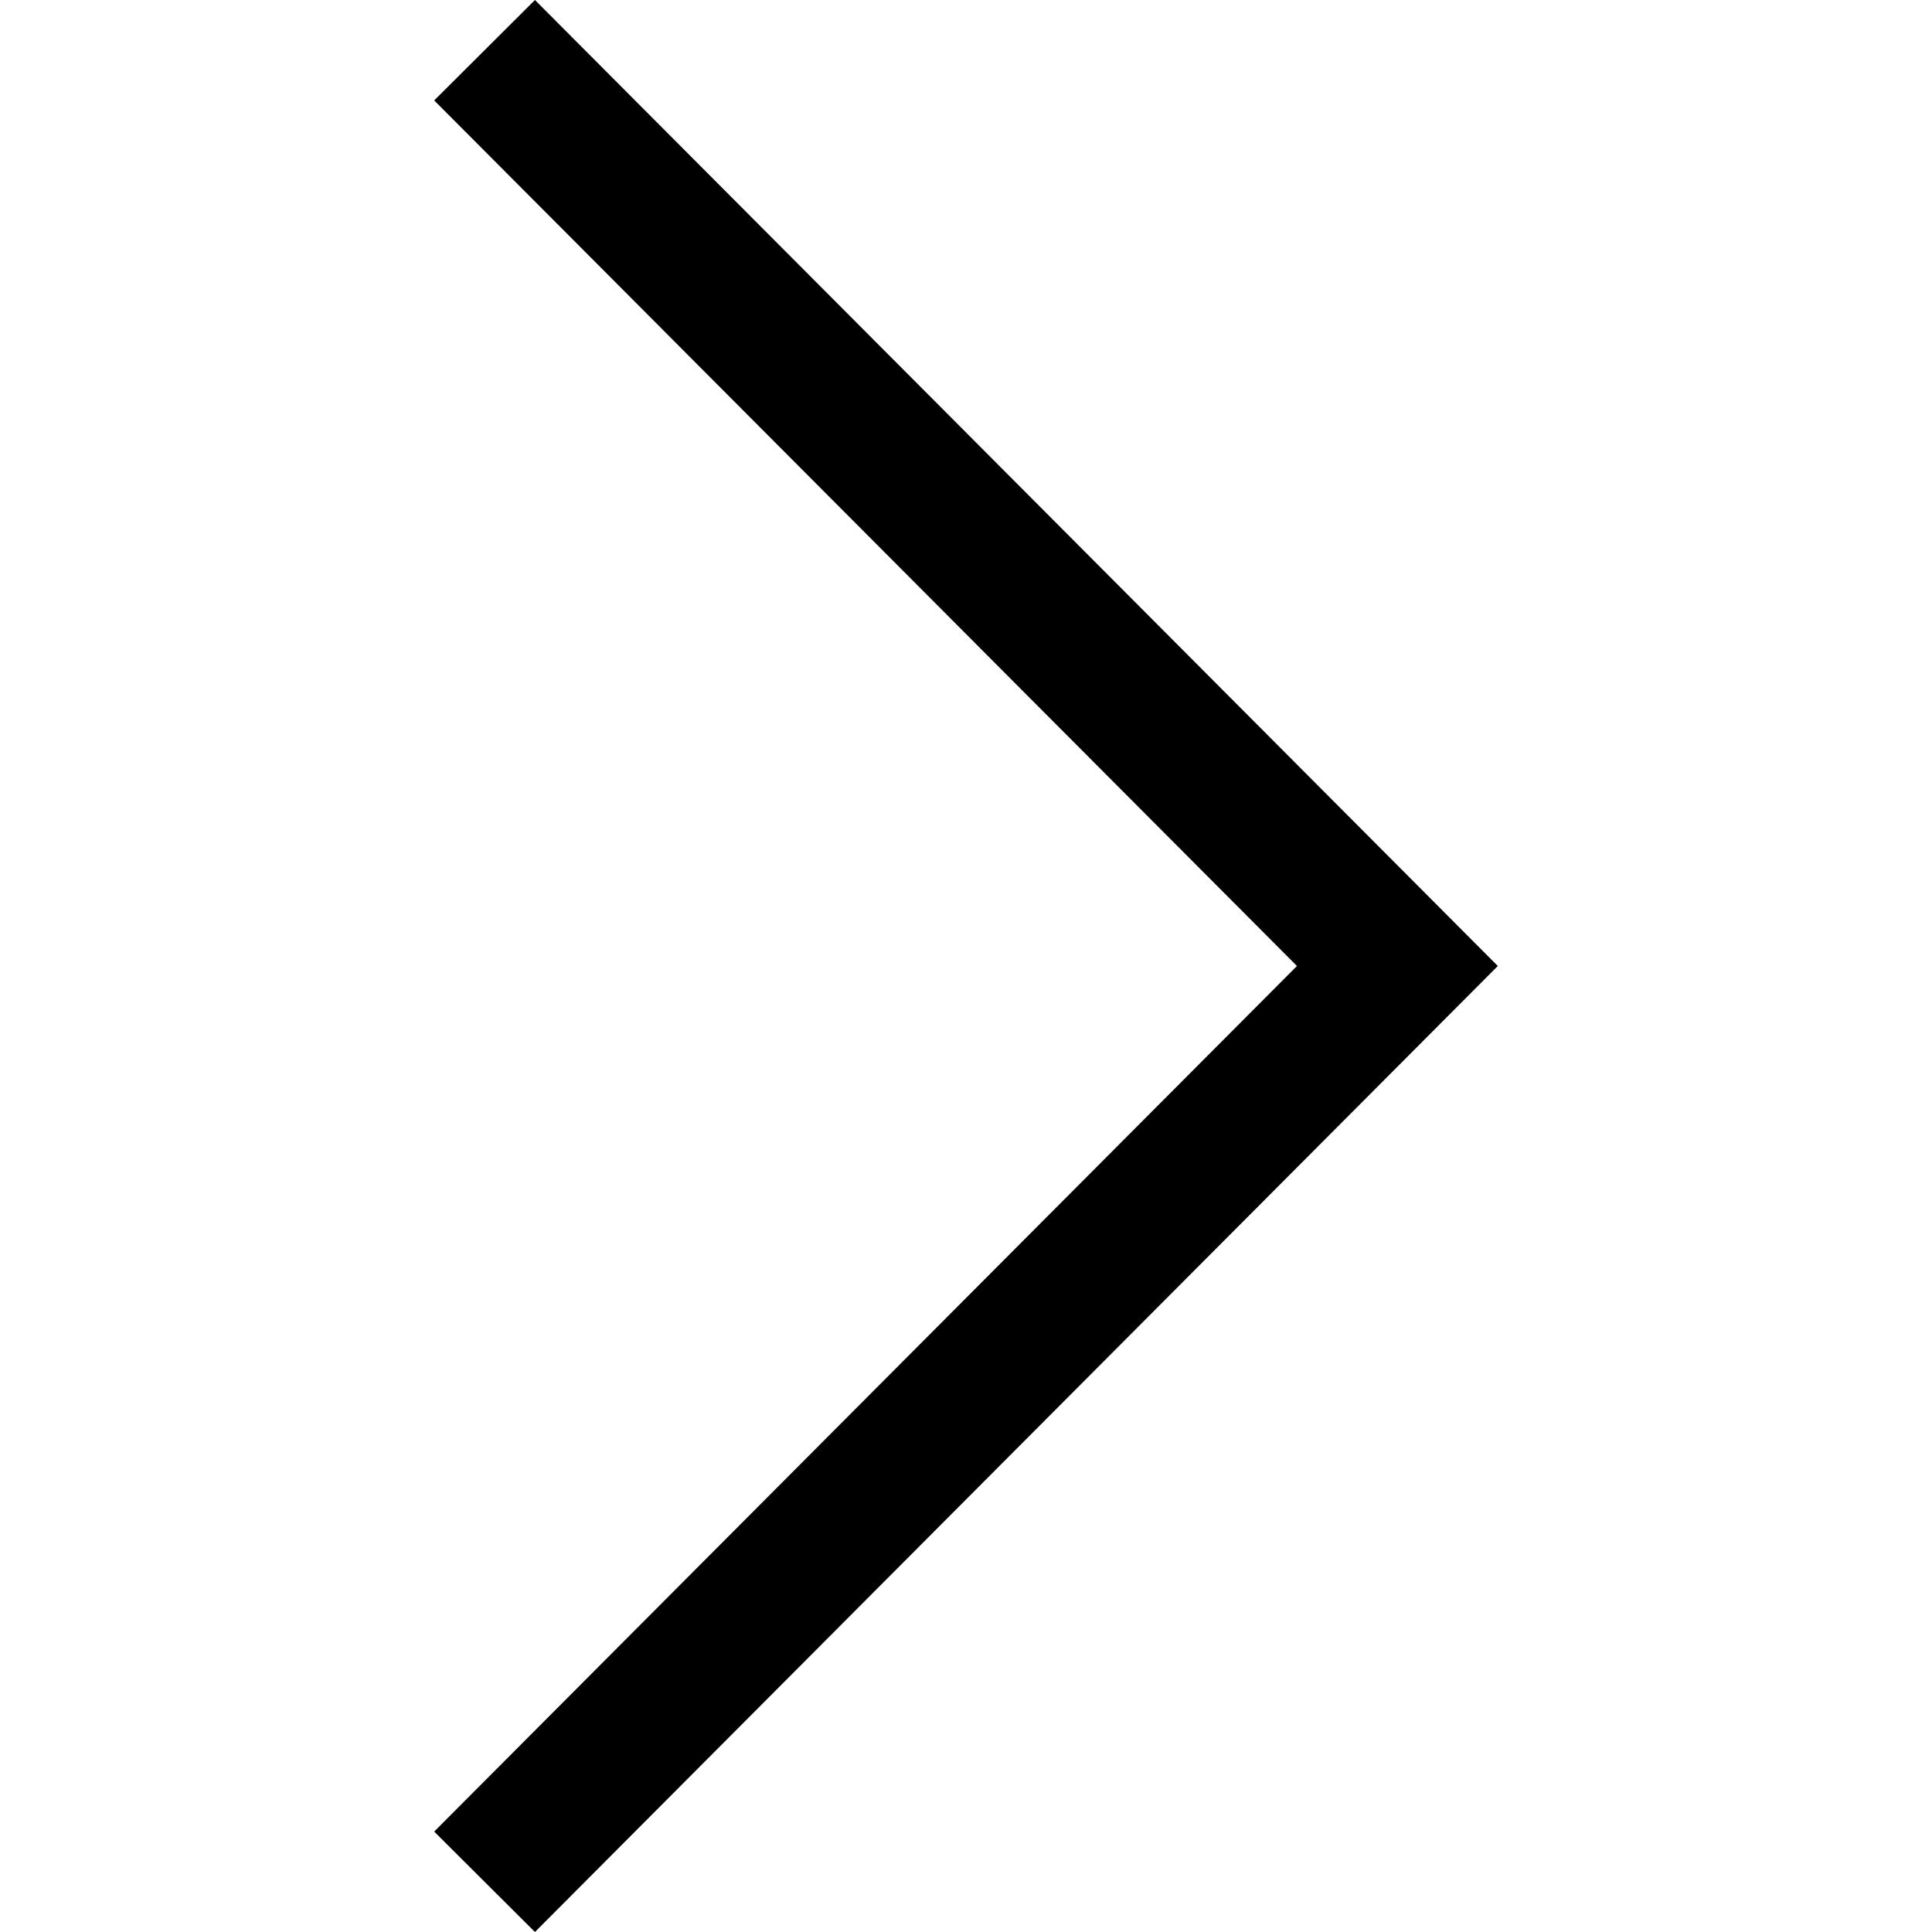
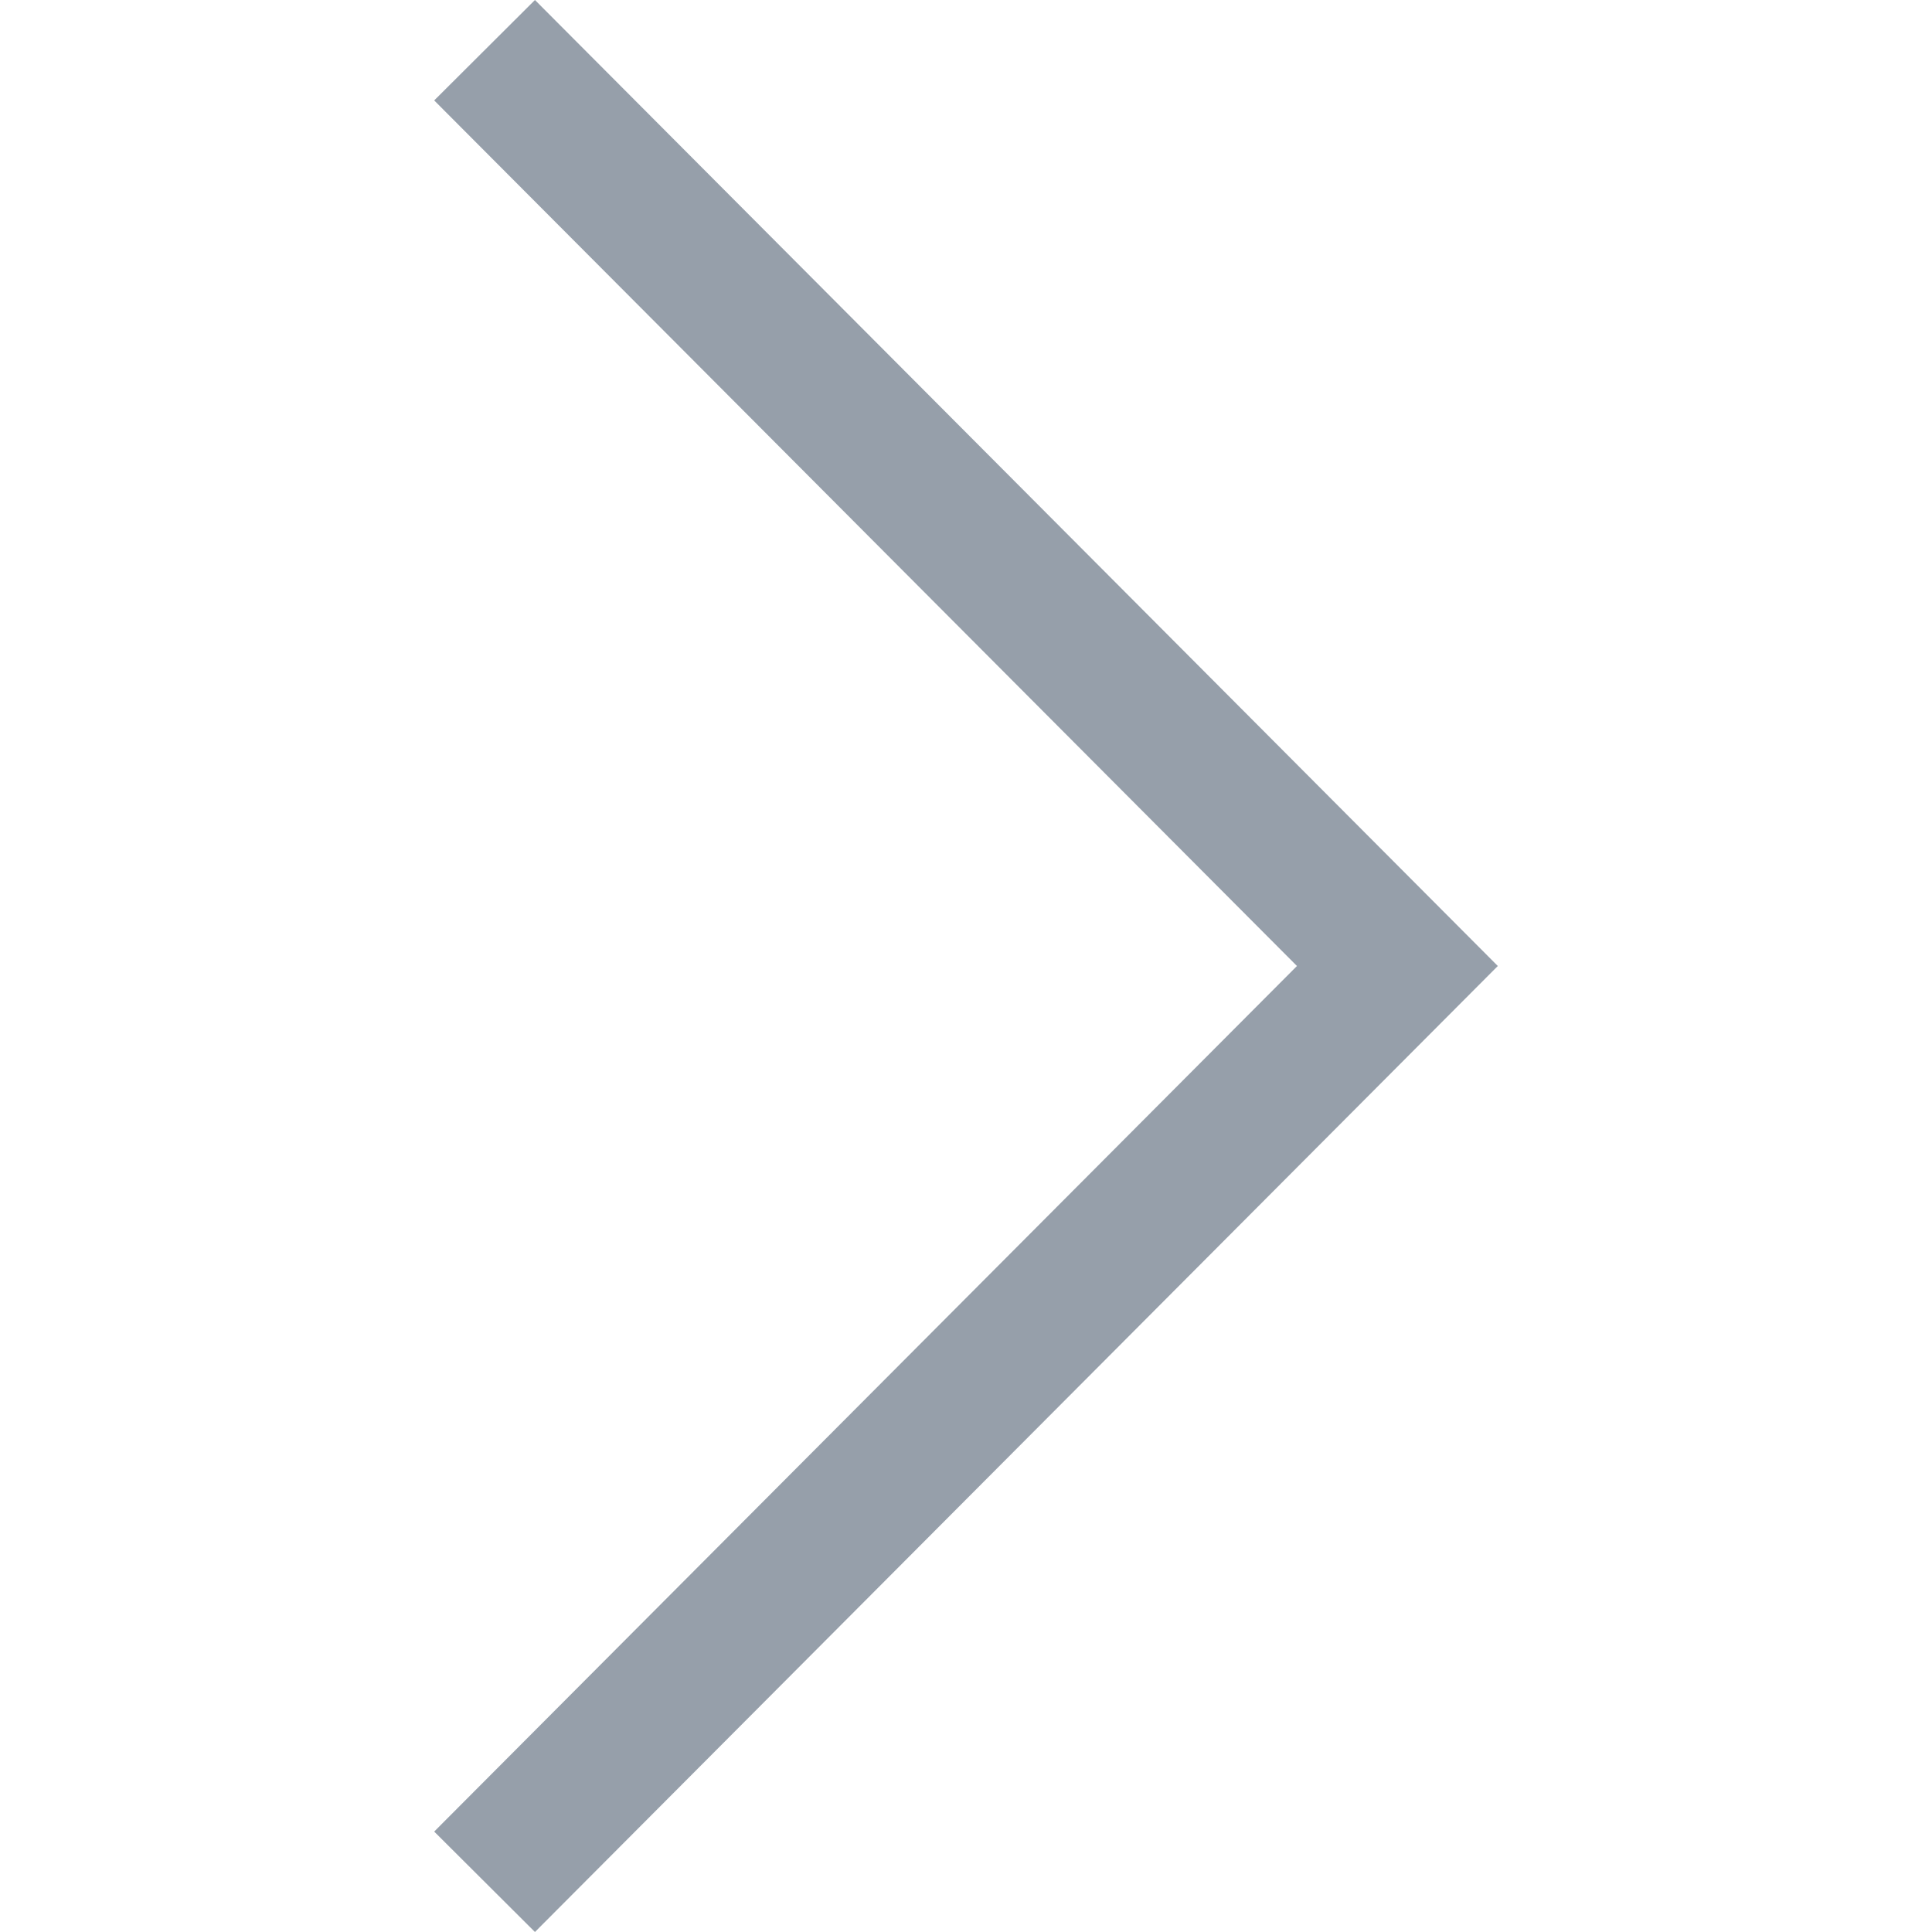
<svg xmlns="http://www.w3.org/2000/svg" version="1.1" id="Layer_1" x="0px" y="0px" viewBox="0 0 407.436 407.436" style="enable-background:new 0 0 407.436 407.436;" xml:space="preserve">
-   <polygon points="112.814,0 91.566,21.178 273.512,203.718 91.566,386.258 112.814,407.436 315.869,203.718 " />
+   <polygon fill="#969FAA" points="112.814,0 91.566,21.178 273.512,203.718 91.566,386.258 112.814,407.436 315.869,203.718 " />
  <g>
</g>
  <g>
</g>
  <g>
</g>
  <g>
</g>
  <g>
</g>
  <g>
</g>
  <g>
</g>
  <g>
</g>
  <g>
</g>
  <g>
</g>
  <g>
</g>
  <g>
</g>
  <g>
</g>
  <g>
</g>
  <g>
</g>
</svg>
